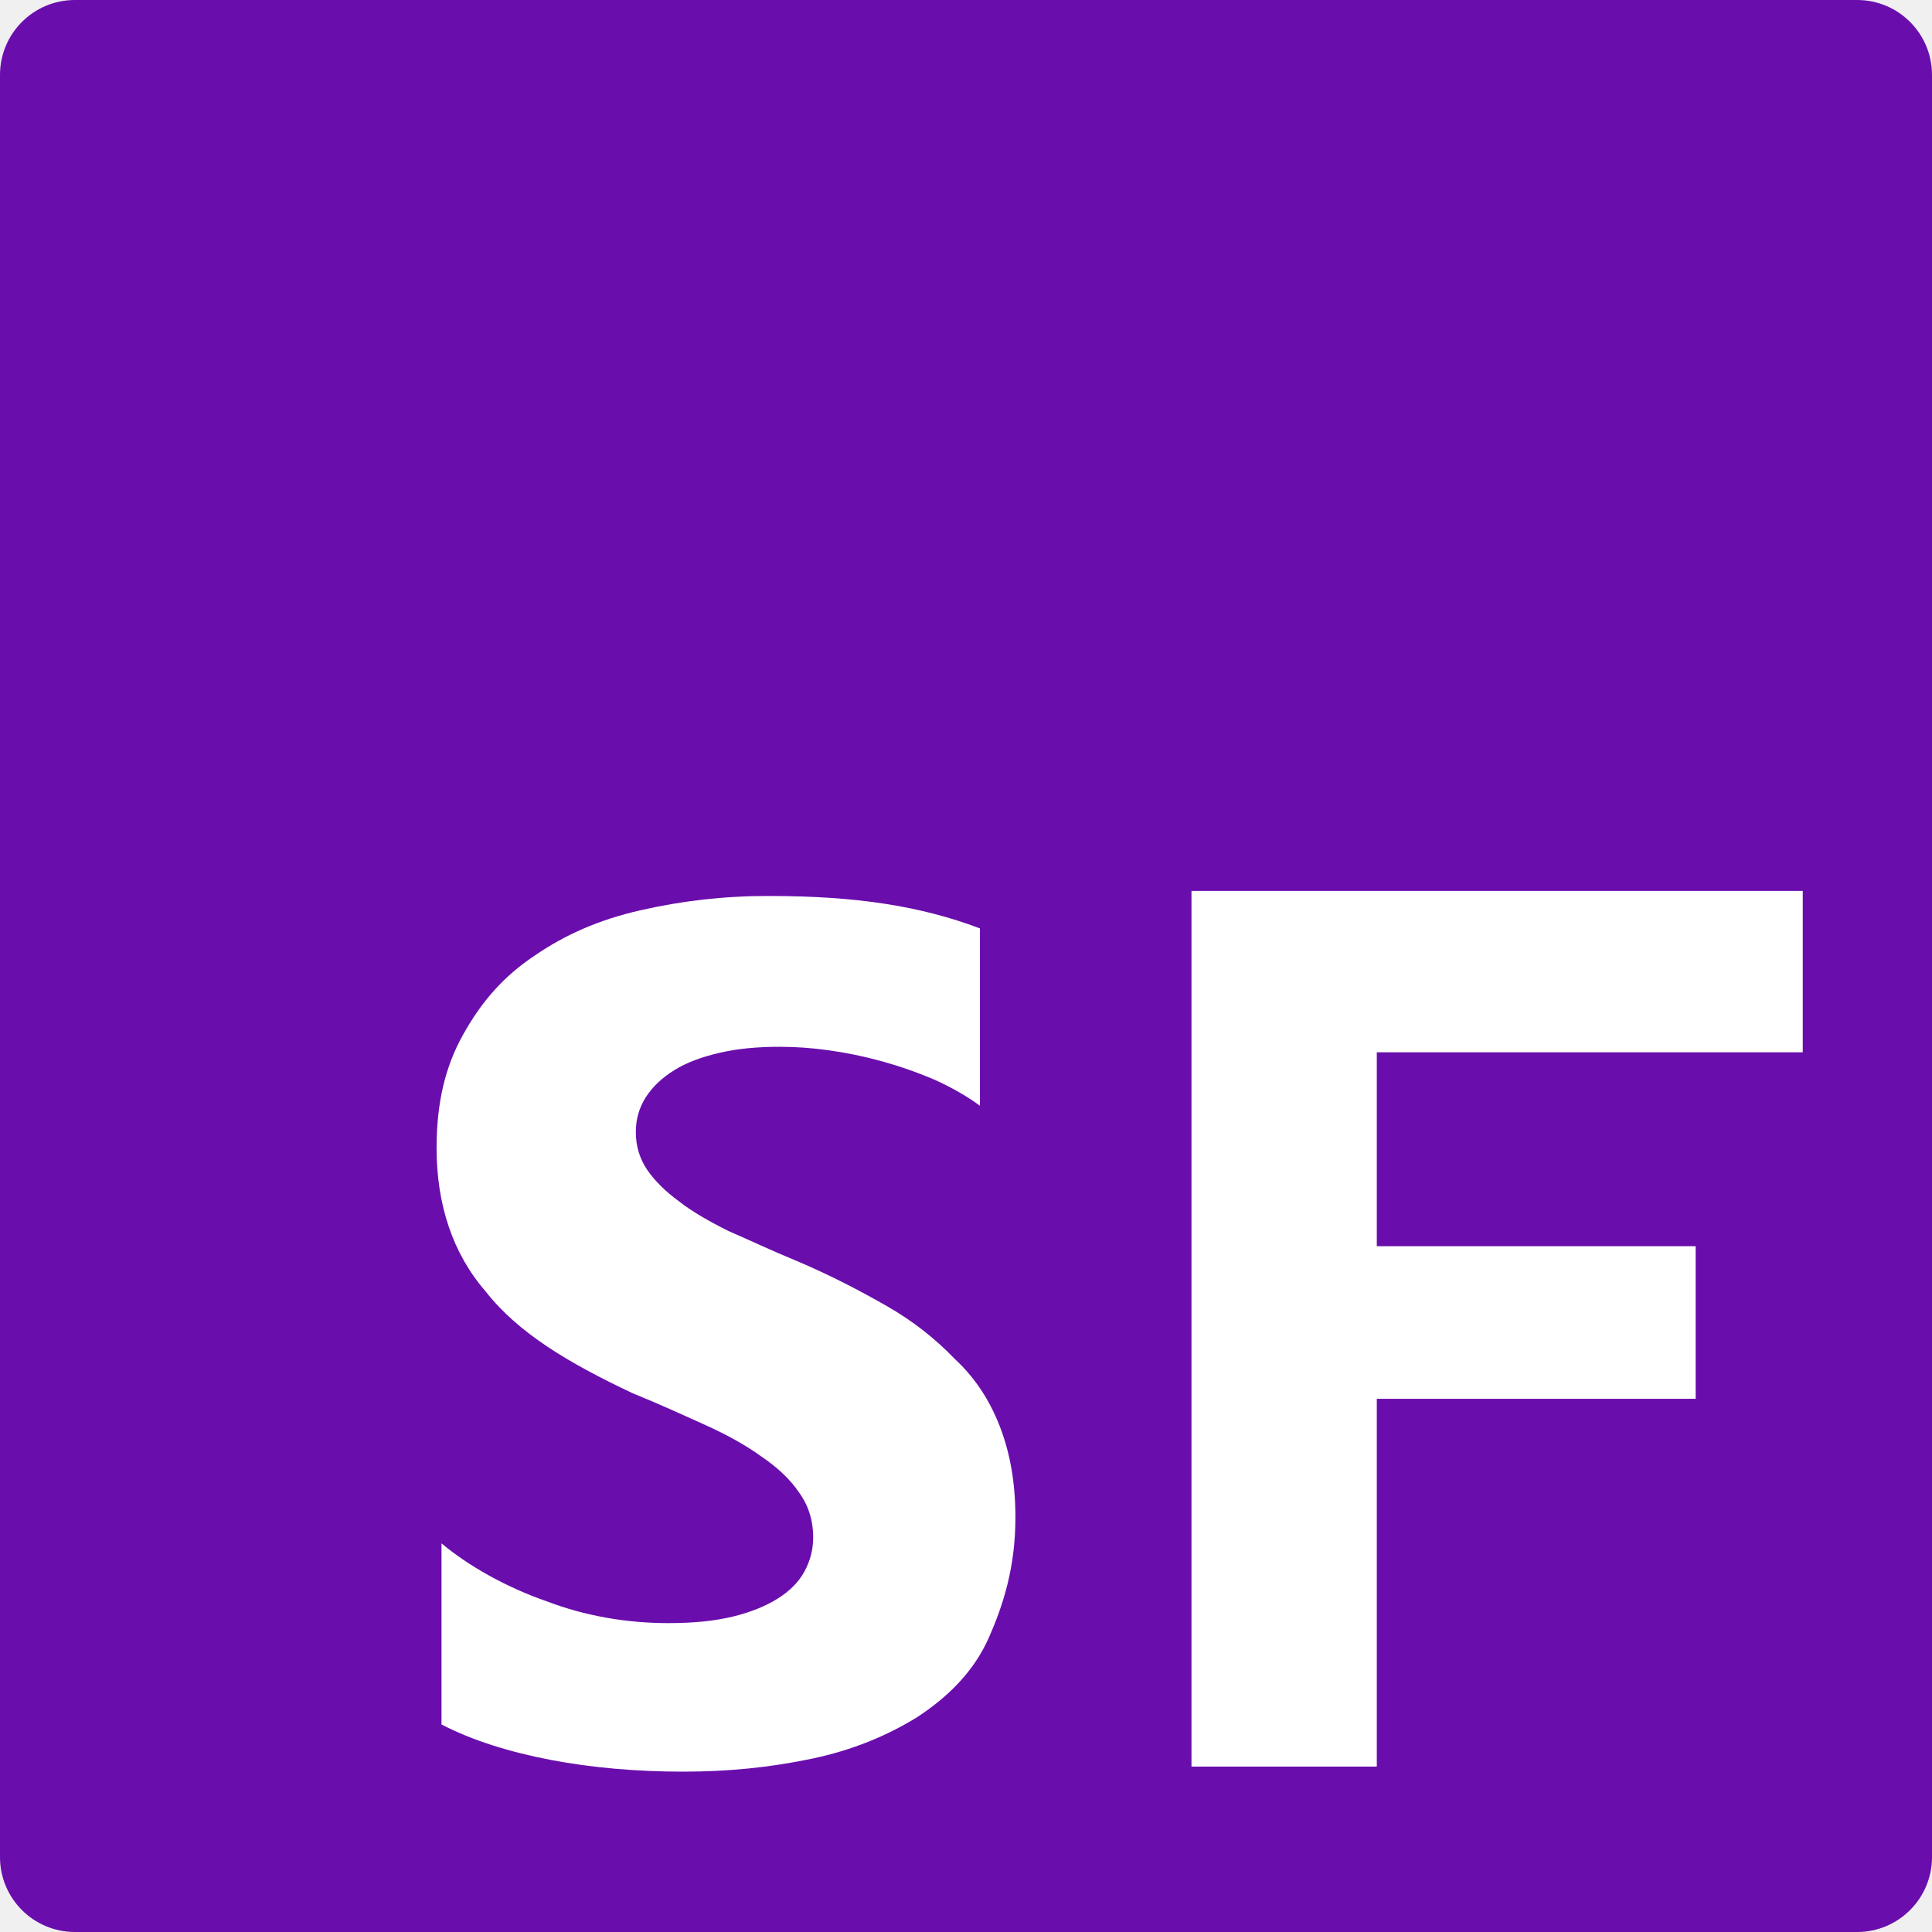
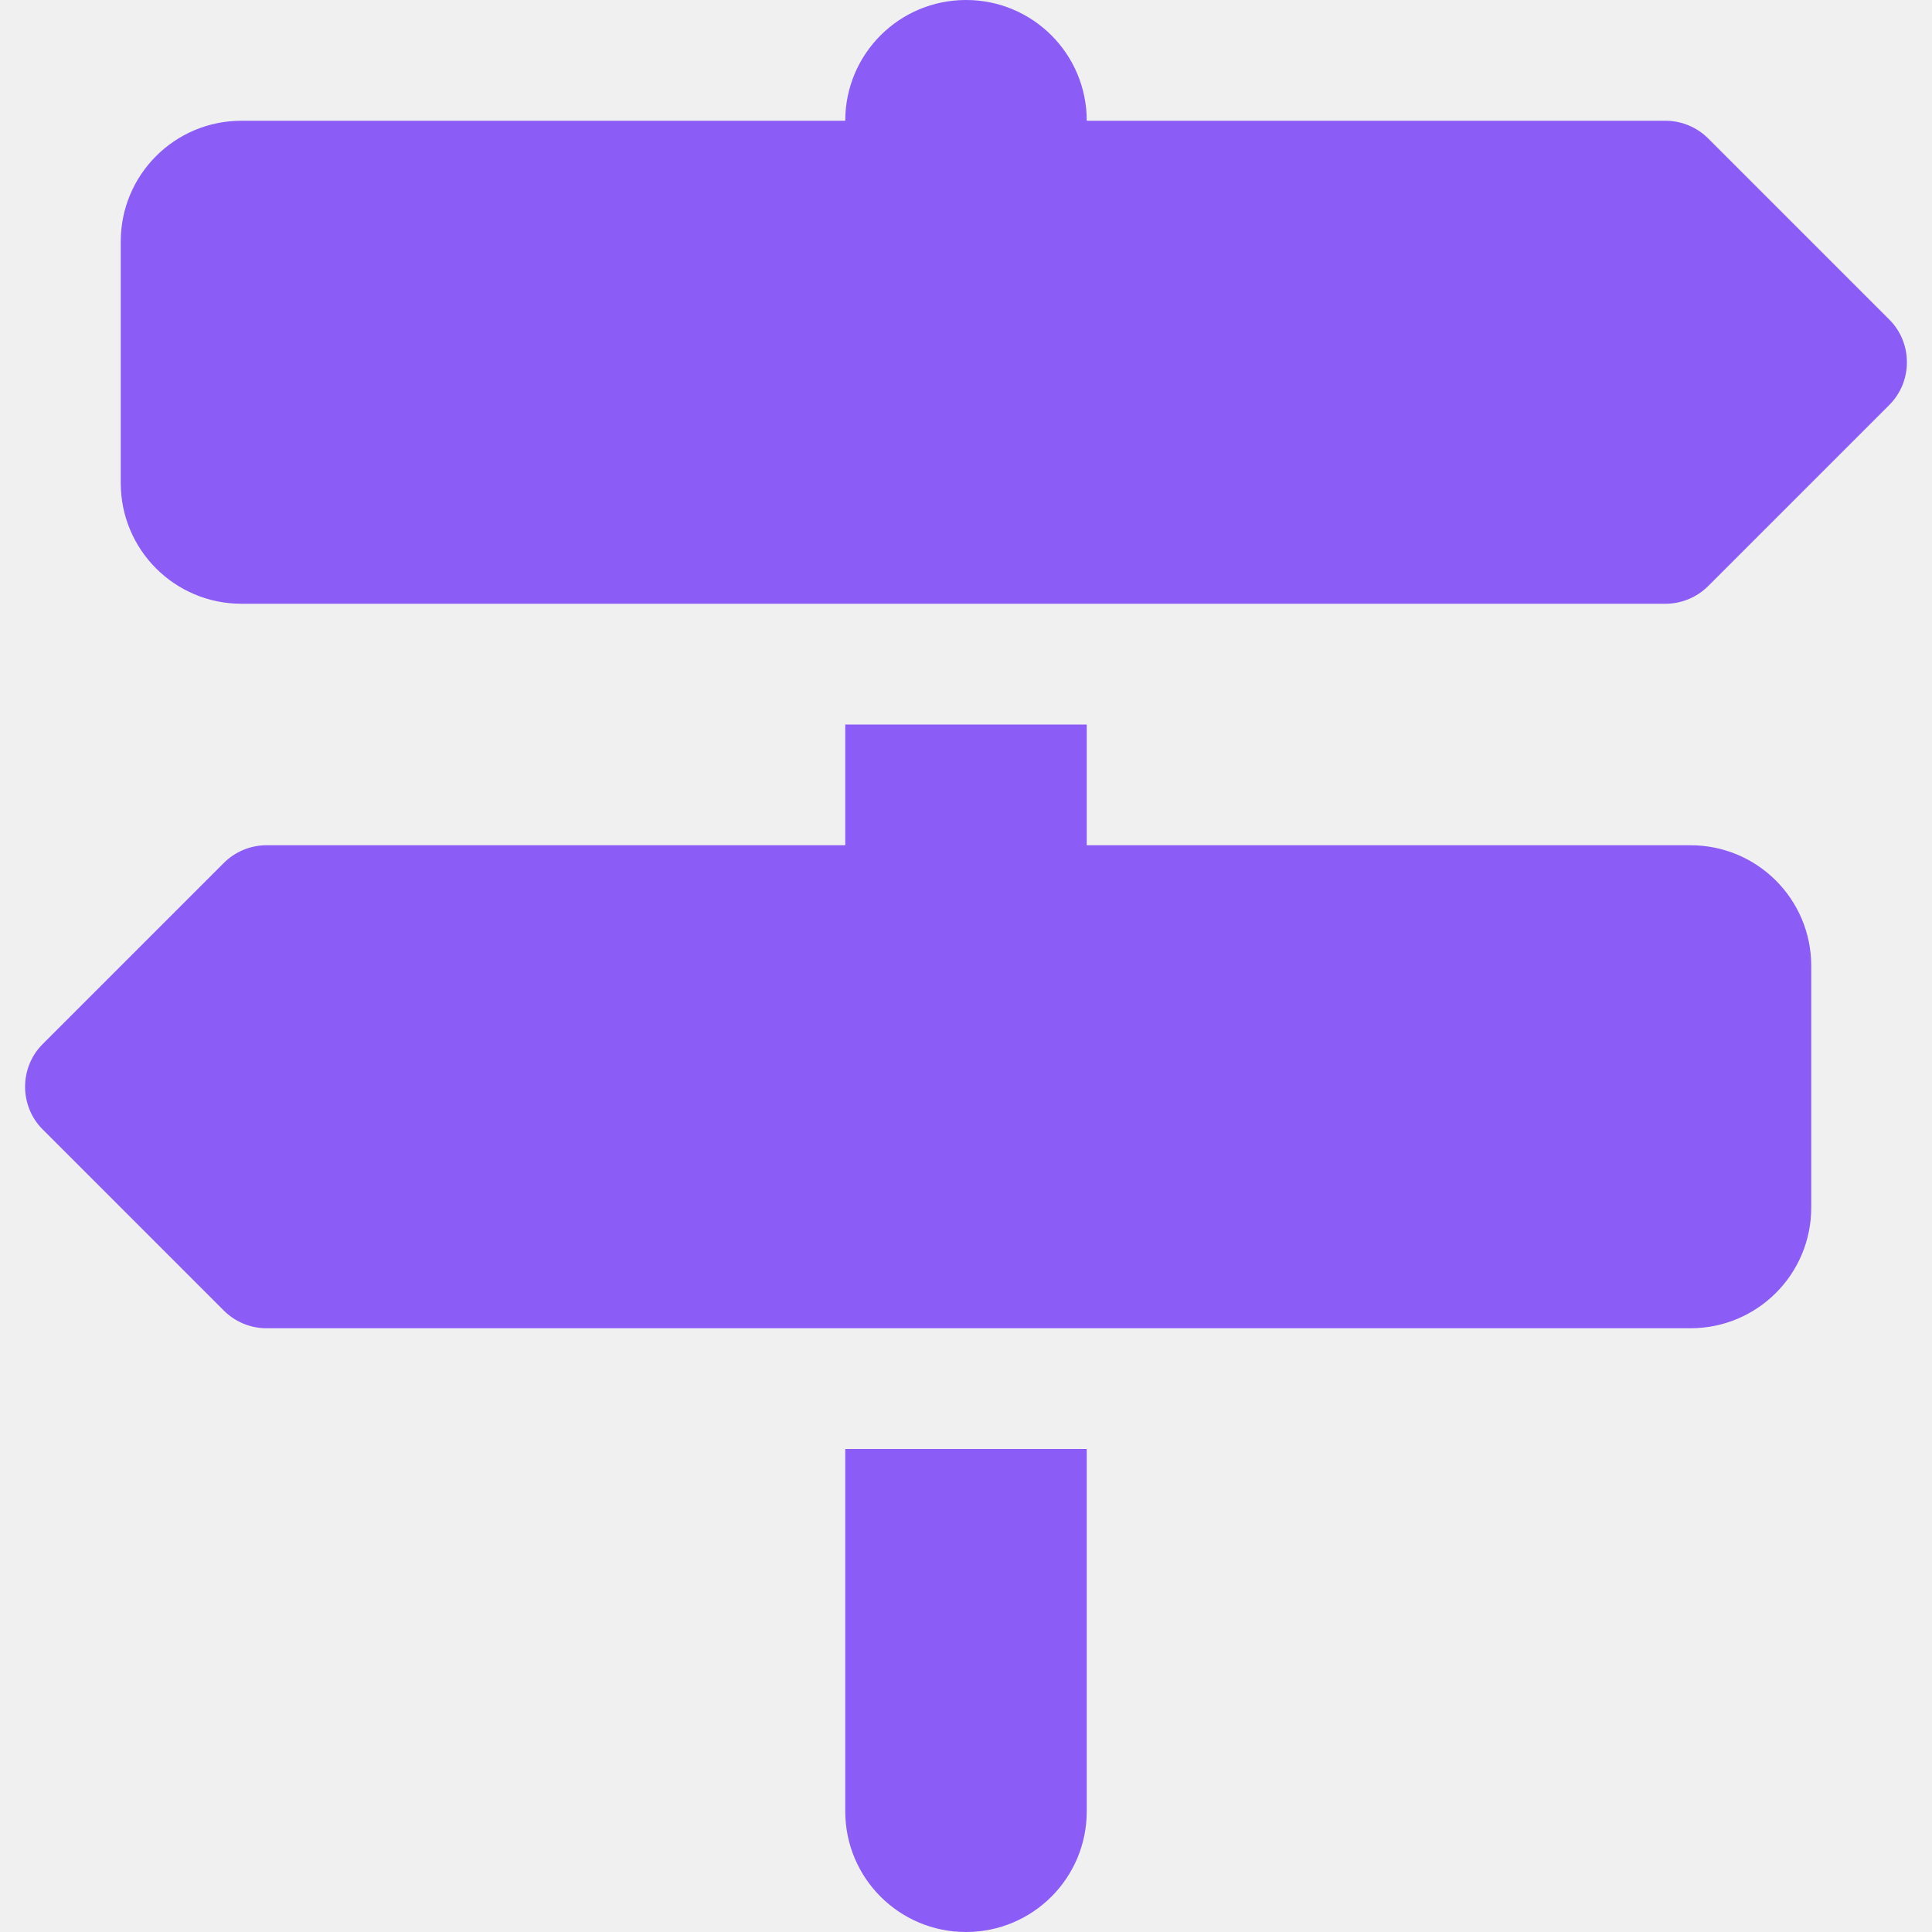
- <svg xmlns="http://www.w3.org/2000/svg" width="500" height="500" viewBox="0 0 132.292 132.292" version="1.1" id="svg1">
-   <defs id="defs1" />
-   <g id="layer1">
-     <rect width="132.292" height="132.292" rx="3.876%" fill="#3178c6" id="rect1" style="fill:#6a0dad;fill-opacity:1;stroke-width:0.258" x="-8.6736174e-19" y="-5.5511151e-17" />
-     <path id="path1-9-1-1" style="fill:#ffffff;stroke-width:1.68" d="M 81.586,61.005 V 120.965 H 94.275 V 95.782 H 116.109 V 85.332 H 94.275 V 72.055 H 123.442 V 61.005 Z" />
-     <path id="path1" d="m 52.632,61.35 c -3.101,0 -5.943,0.336 -8.785,0.982 -2.842,0.646 -5.168,1.679 -7.235,3.101 -2.093,1.395 -3.617,3.101 -4.909,5.426 -1.214,2.17 -1.809,4.651 -1.809,7.751 0,3.876 1.111,7.235 3.359,9.819 2.222,2.842 5.684,4.909 10.077,6.976 1.783,0.723 3.359,1.447 4.909,2.144 1.55,0.698 2.842,1.421 3.876,2.171 1.111,0.749 1.99,1.576 2.584,2.455 0.646,0.878 0.982,1.912 0.982,3.101 0,0.827 -0.202,1.602 -0.594,2.325 -0.393,0.723 -1.008,1.344 -1.834,1.861 -0.827,0.517 -1.835,0.93 -3.101,1.24 -1.214,0.284 -2.584,0.44 -4.393,0.44 -2.842,0 -5.684,-0.491 -8.268,-1.473 -2.842,-0.982 -5.426,-2.454 -7.26,-3.989 v 12.402 c 2.093,1.085 4.651,1.886 7.493,2.429 2.842,0.543 5.943,0.801 9.043,0.801 3.101,0 5.943,-0.284 8.785,-0.879 2.842,-0.594 5.168,-1.576 7.235,-2.842 2.093,-1.369 3.876,-3.101 4.909,-5.426 1.034,-2.325 1.834,-4.909 1.834,-8.268 0,-2.351 -0.362,-4.392 -1.059,-6.201 -0.698,-1.809 -1.705,-3.359 -3.101,-4.651 -1.318,-1.369 -2.842,-2.584 -4.651,-3.617 -1.809,-1.034 -3.876,-2.119 -6.201,-3.101 -1.705,-0.698 -3.101,-1.37 -4.651,-2.041 -1.344,-0.672 -2.506,-1.343 -3.359,-2.015 -0.956,-0.698 -1.679,-1.421 -2.196,-2.171 -0.517,-0.775 -0.775,-1.628 -0.775,-2.584 0,-0.878 0.23,-1.68 0.697,-2.403 0.468,-0.723 1.111,-1.318 1.938,-1.834 0.827,-0.517 1.86,-0.904 3.101,-1.188 1.214,-0.284 2.558,-0.413 4.134,-0.413 1.085,0 2.222,0.08 3.359,0.243 1.189,0.163 2.403,0.414 3.617,0.749 1.214,0.336 2.403,0.749 3.617,1.266 1.137,0.517 2.196,1.111 3.101,1.782 V 63.572 c -1.964,-0.749 -4.134,-1.318 -6.46,-1.679 -2.325,-0.362 -4.909,-0.542 -8.01,-0.542 z" style="fill:#ffffff;stroke-width:0.258" />
-   </g>
+ <svg xmlns="http://www.w3.org/2000/svg" viewBox="0 0 512 512">
+   <path fill="#8B5CF6" d="M224 32L64 32C46.3 32 32 46.3 32 64l0 64c0 17.7 14.3 32 32 32l377.4 0c4.2 0 8.3-1.7 11.3-4.7l48-48c6.2-6.2 6.2-16.4 0-22.6l-48-48c-3-3-7.1-4.7-11.3-4.7L288 32c0-17.7-14.3-32-32-32s-32 14.3-32 32zM480 256c0-17.7-14.3-32-32-32l-160 0 0-32-64 0 0 32L70.6 224c-4.2 0-8.3 1.7-11.3 4.7l-48 48c-6.2 6.2-6.2 16.4 0 22.6l48 48c3 3 7.1 4.7 11.3 4.7L448 352c17.7 0 32-14.3 32-32l0-64zM288 480l0-96-64 0 0 96c0 17.7 14.3 32 32 32s32-14.3 32-32z" />
</svg>
